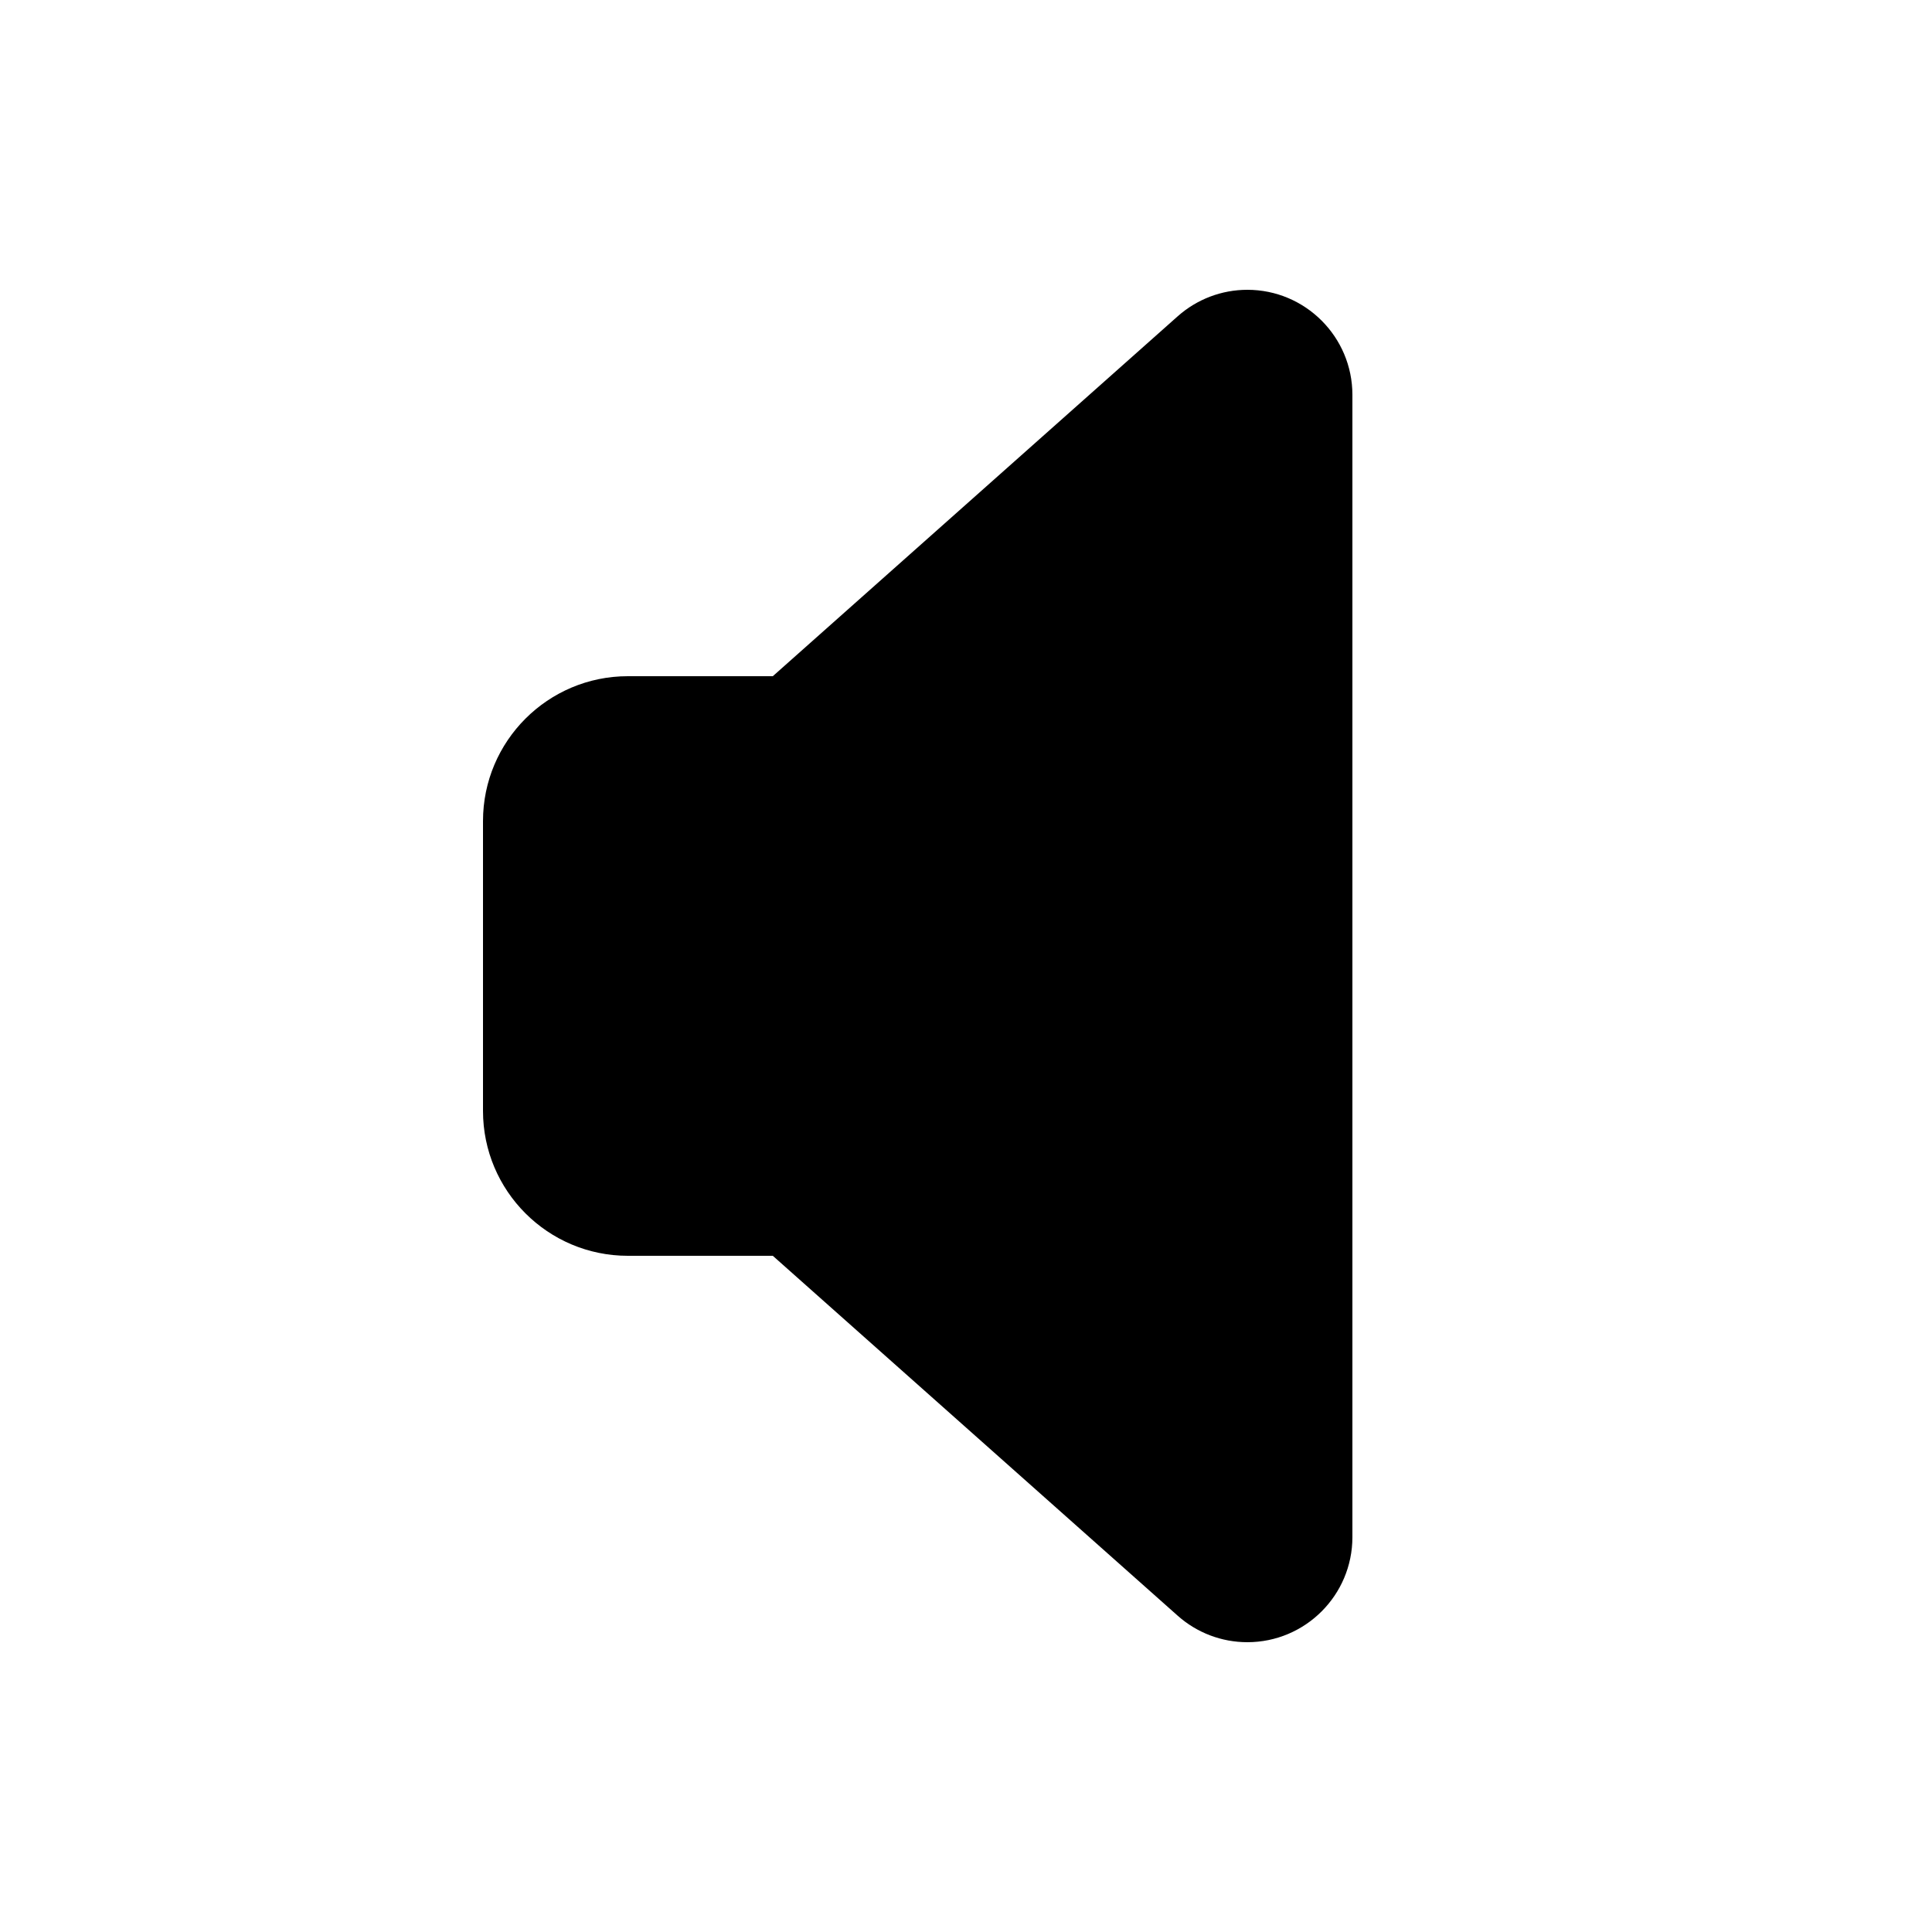
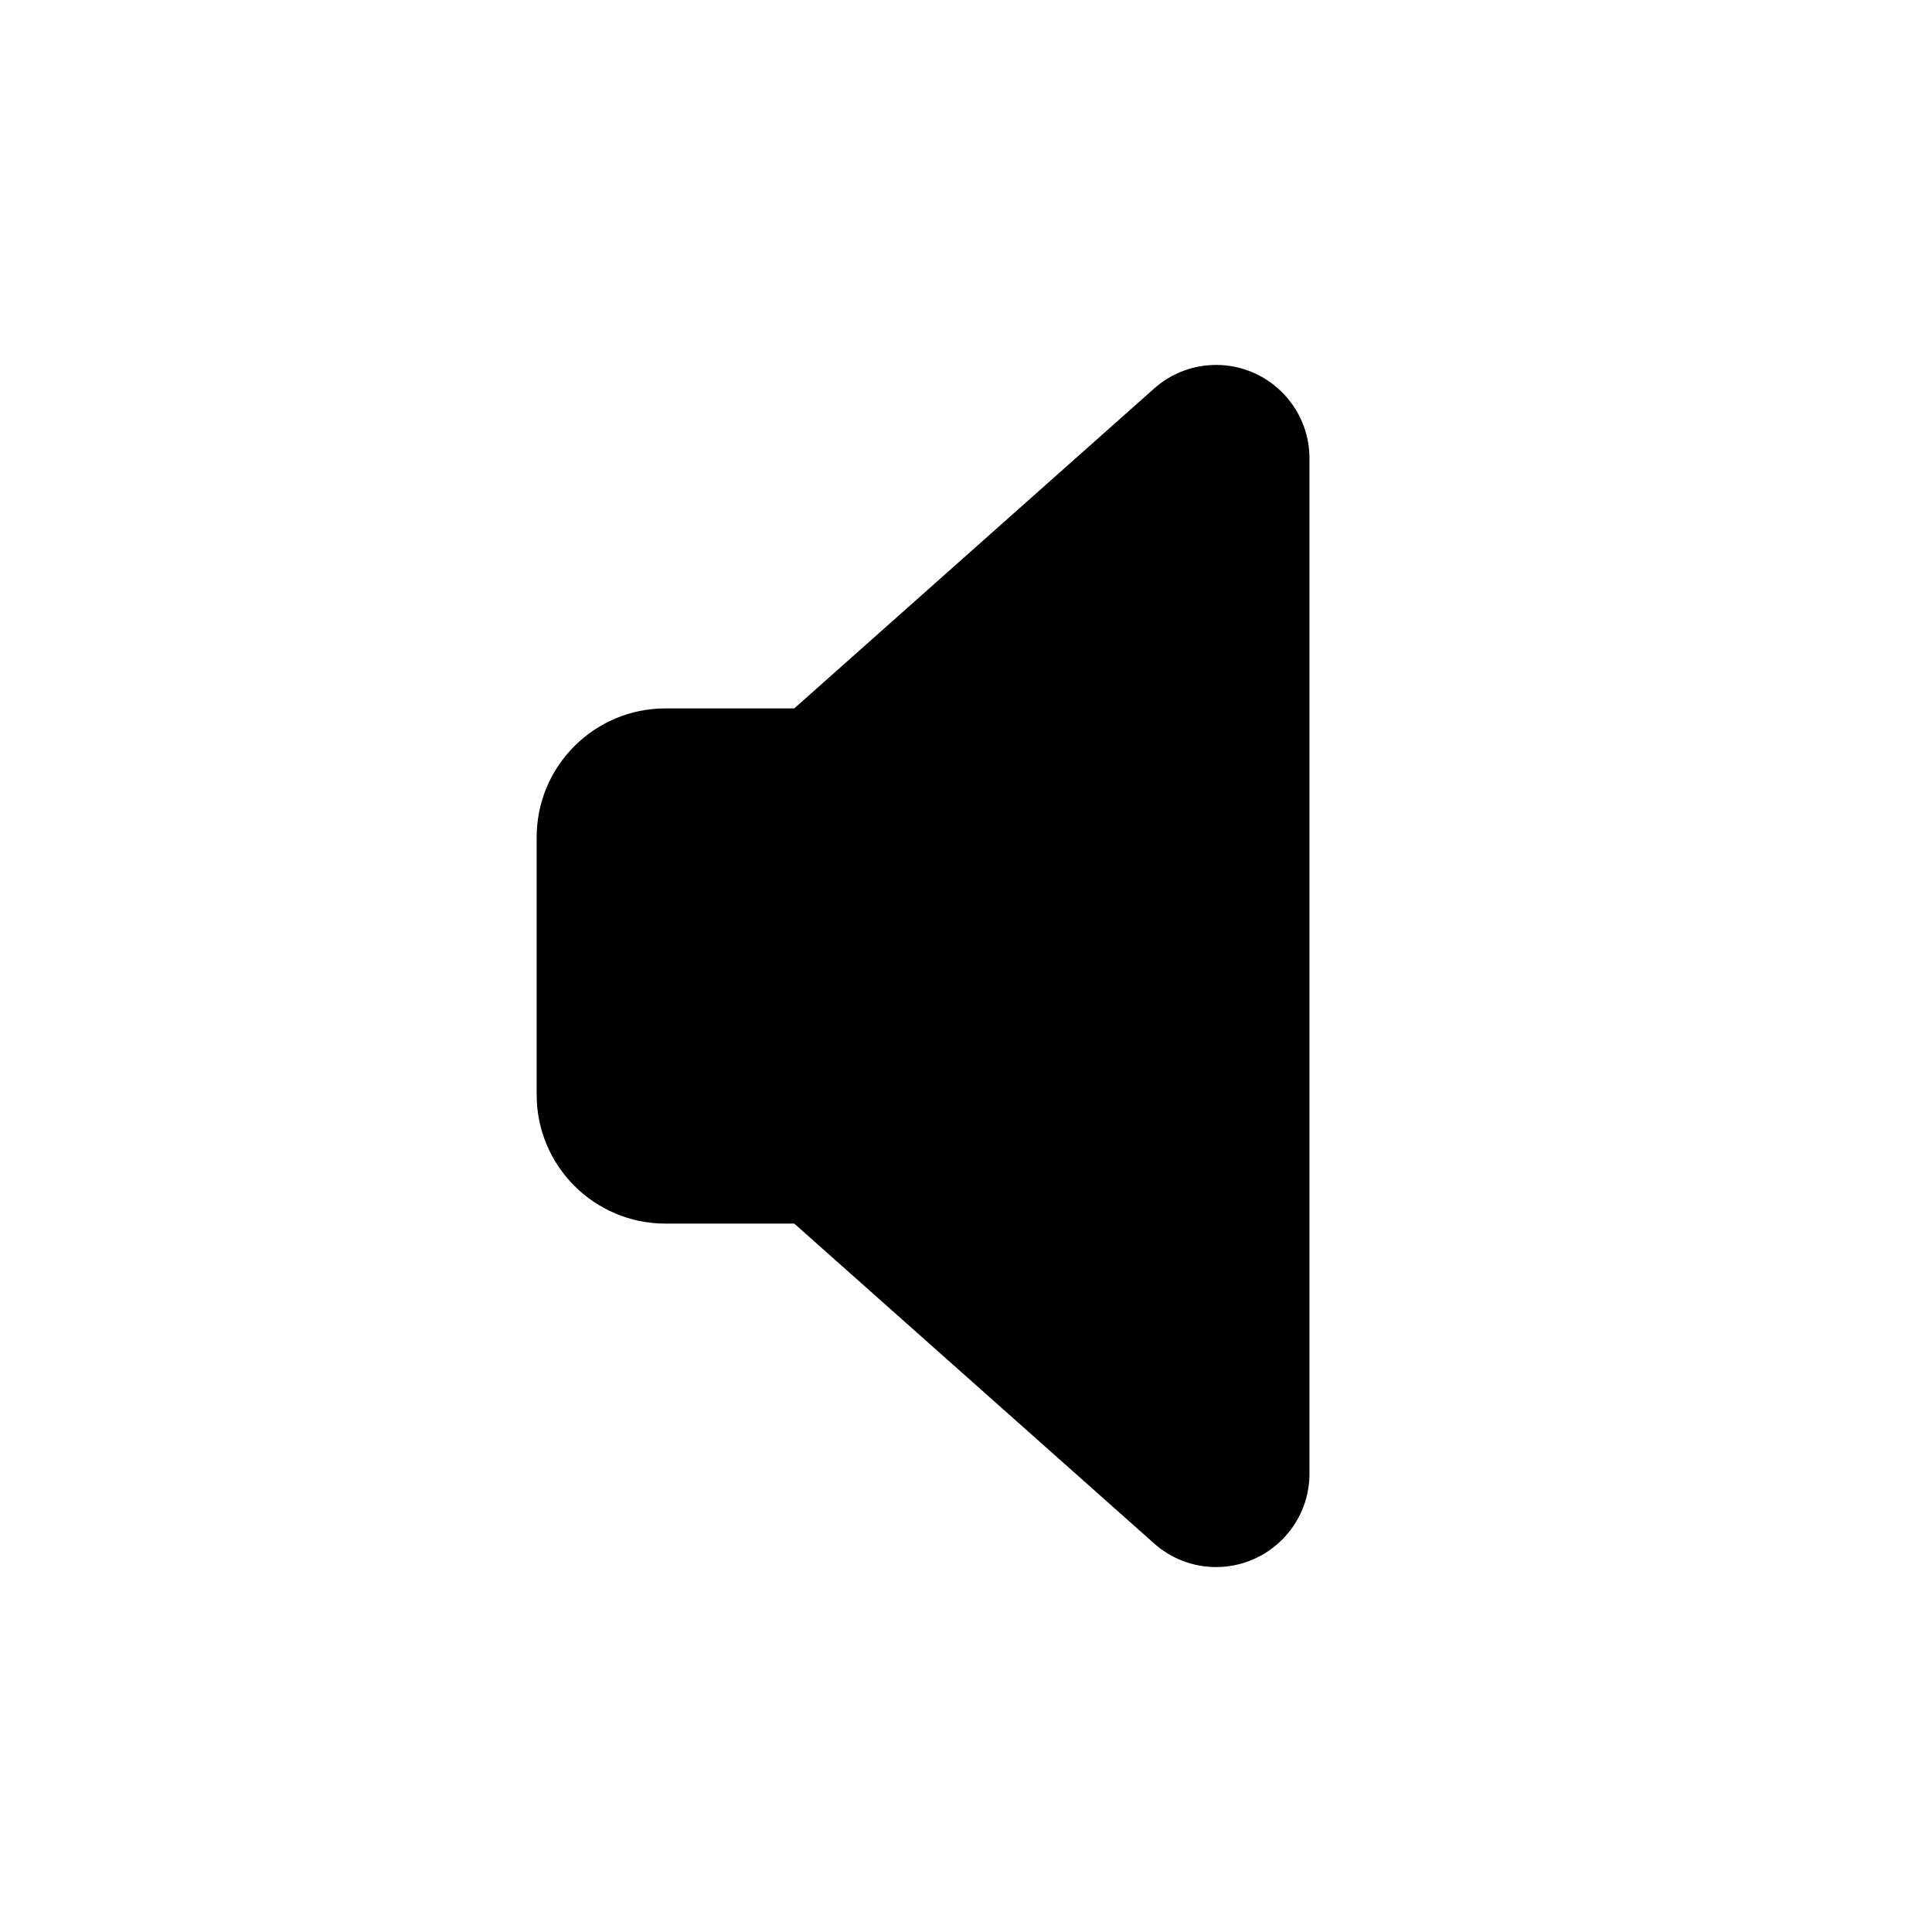
- <svg xmlns="http://www.w3.org/2000/svg" viewBox="0 0 640 640">
+ <svg xmlns="http://www.w3.org/2000/svg" viewBox="-40 -40 720 720">
  <path d="M256 416L208 416C181.5 416 160 394.5 160 368L160 272C160 245.5 181.5 224 208 224L256 224L390.1 104.8C396.5 99.1 404.7 96 413.2 96C432.4 96 448 111.6 448 130.8L448 509.2C448 528.4 432.4 544 413.2 544C404.7 544 396.5 540.9 390.1 535.2L256 416z" />
</svg>
